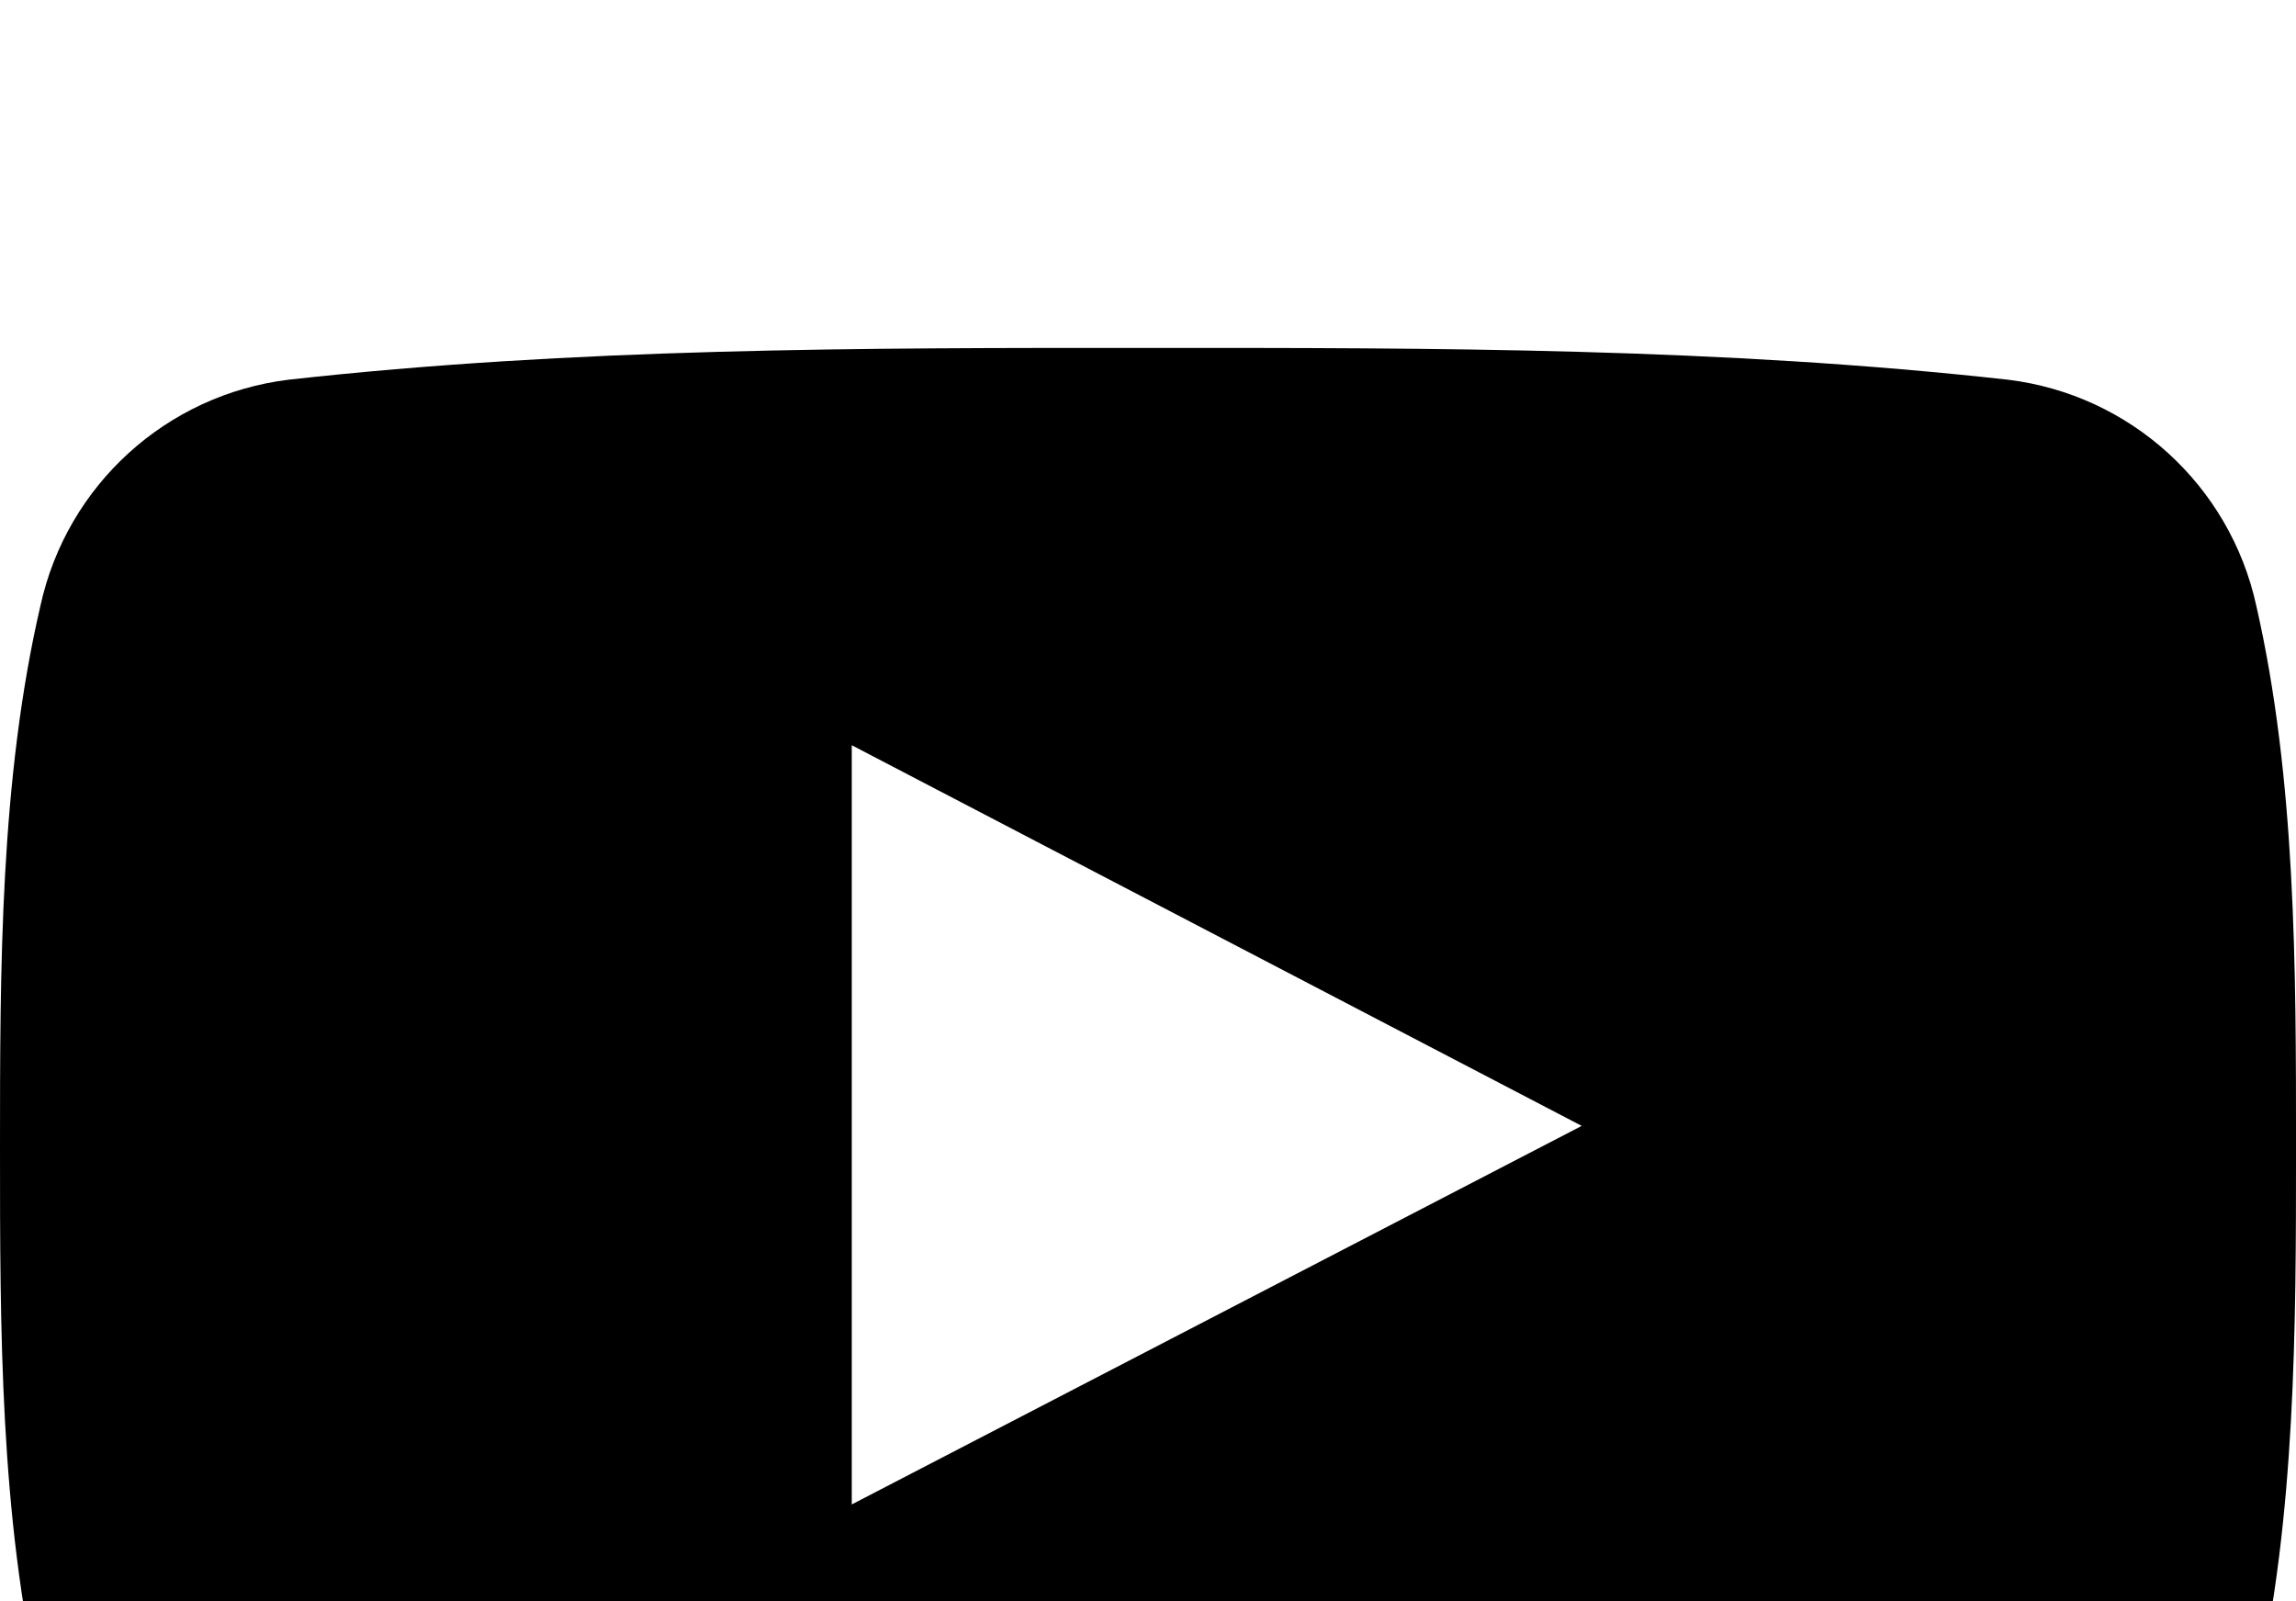
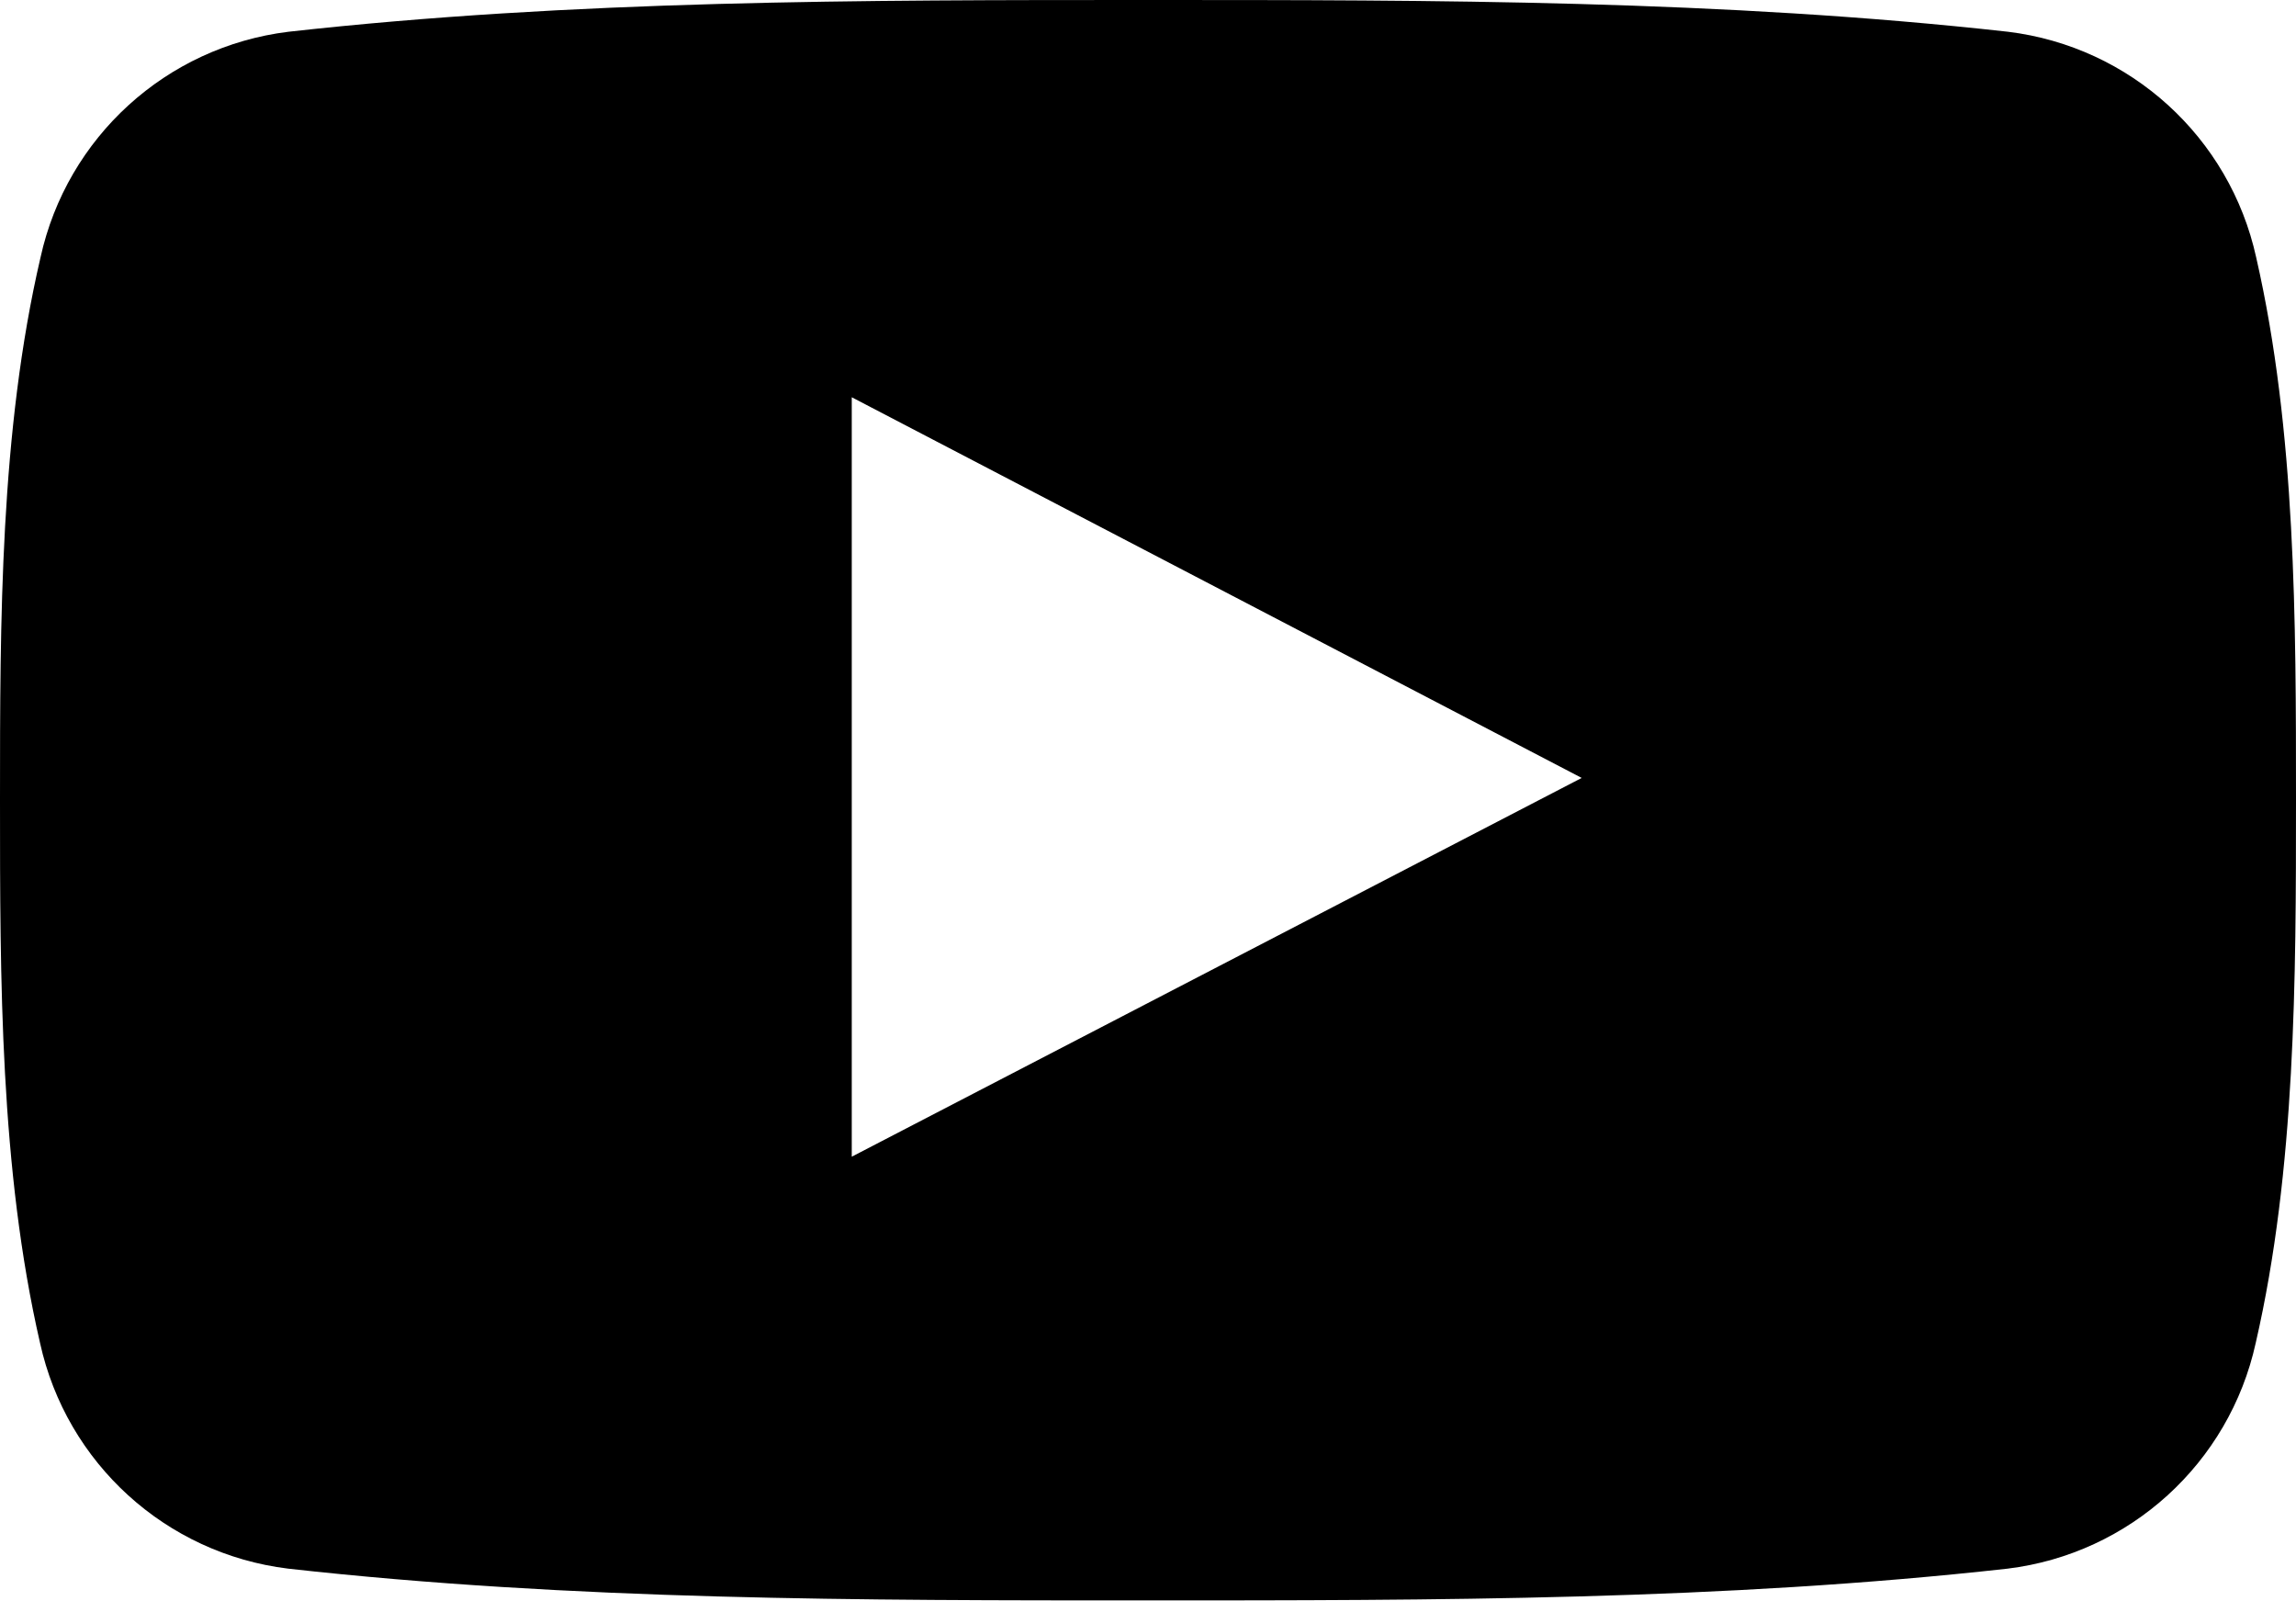
- <svg xmlns="http://www.w3.org/2000/svg">
-   <path d="M95.2 25.54a12.24 12.24 0 0 0-10.47-9.52c-12.02-1.34-24.17-1.35-36.28-1.34-12.1-.01-24.26 0-36.28 1.34a12.24 12.24 0 0 0-10.46 9.52C0 32.88 0 40.88 0 48.44 0 55.99 0 64 1.69 71.34a12.24 12.24 0 0 0 10.47 9.52c12 1.34 24.17 1.34 36.27 1.34 12.11 0 24.27 0 36.28-1.34a12.24 12.24 0 0 0 10.47-9.52c1.69-7.34 1.7-15.35 1.7-22.9 0-7.56 0-15.56-1.68-22.9zM35.94 63.47V31.44l30.8 16.06-30.8 15.97z" />
+ <svg xmlns="http://www.w3.org/2000/svg" width="96.88" height="67.52">
+   <path d="M95.2 10.86a12.24 12.24 0 0 0-10.47-9.52C72.71 0 60.56 0 48.45 0c-12.1 0-24.26 0-36.28 1.34a12.24 12.24 0 0 0-10.46 9.52C0 18.2 0 26.2 0 33.76c0 7.55 0 15.56 1.69 22.9a12.24 12.24 0 0 0 10.47 9.52c12 1.34 24.17 1.34 36.27 1.34 12.11 0 24.27 0 36.28-1.34a12.24 12.24 0 0 0 10.47-9.52c1.69-7.34 1.7-15.35 1.7-22.9 0-7.56 0-15.56-1.68-22.9zM35.94 48.8V16.76l30.8 16.06z" />
</svg>
